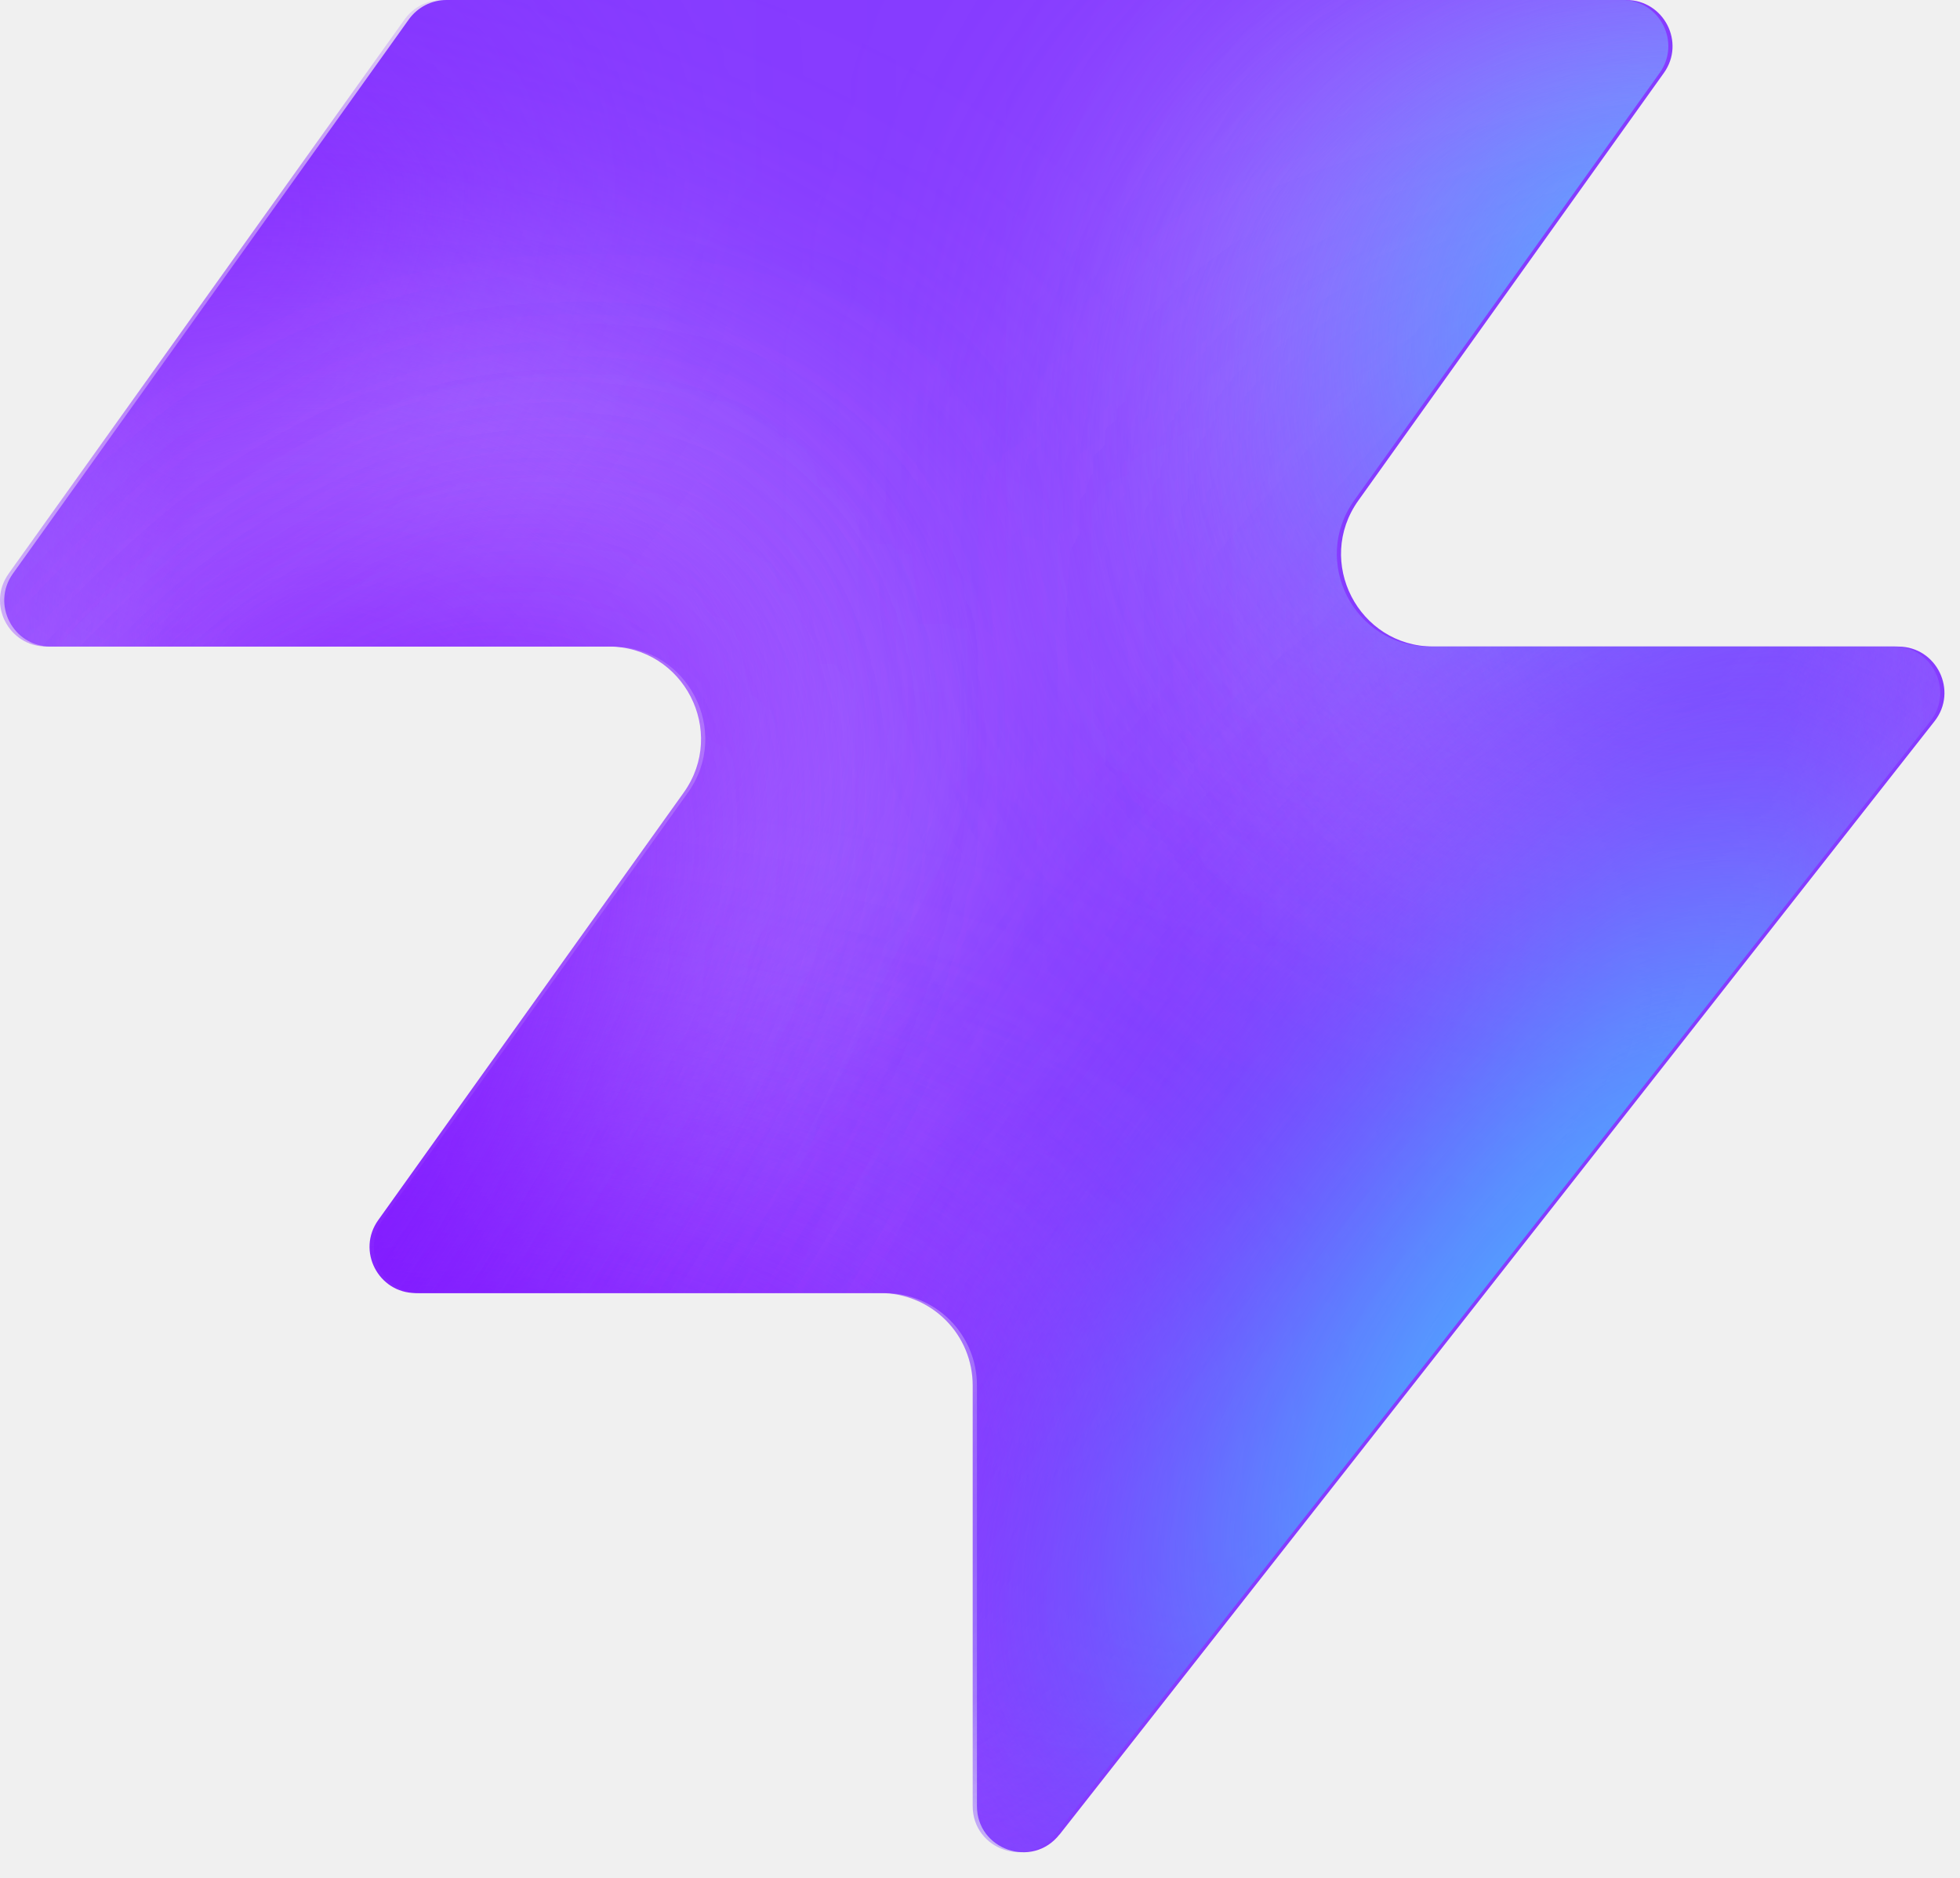
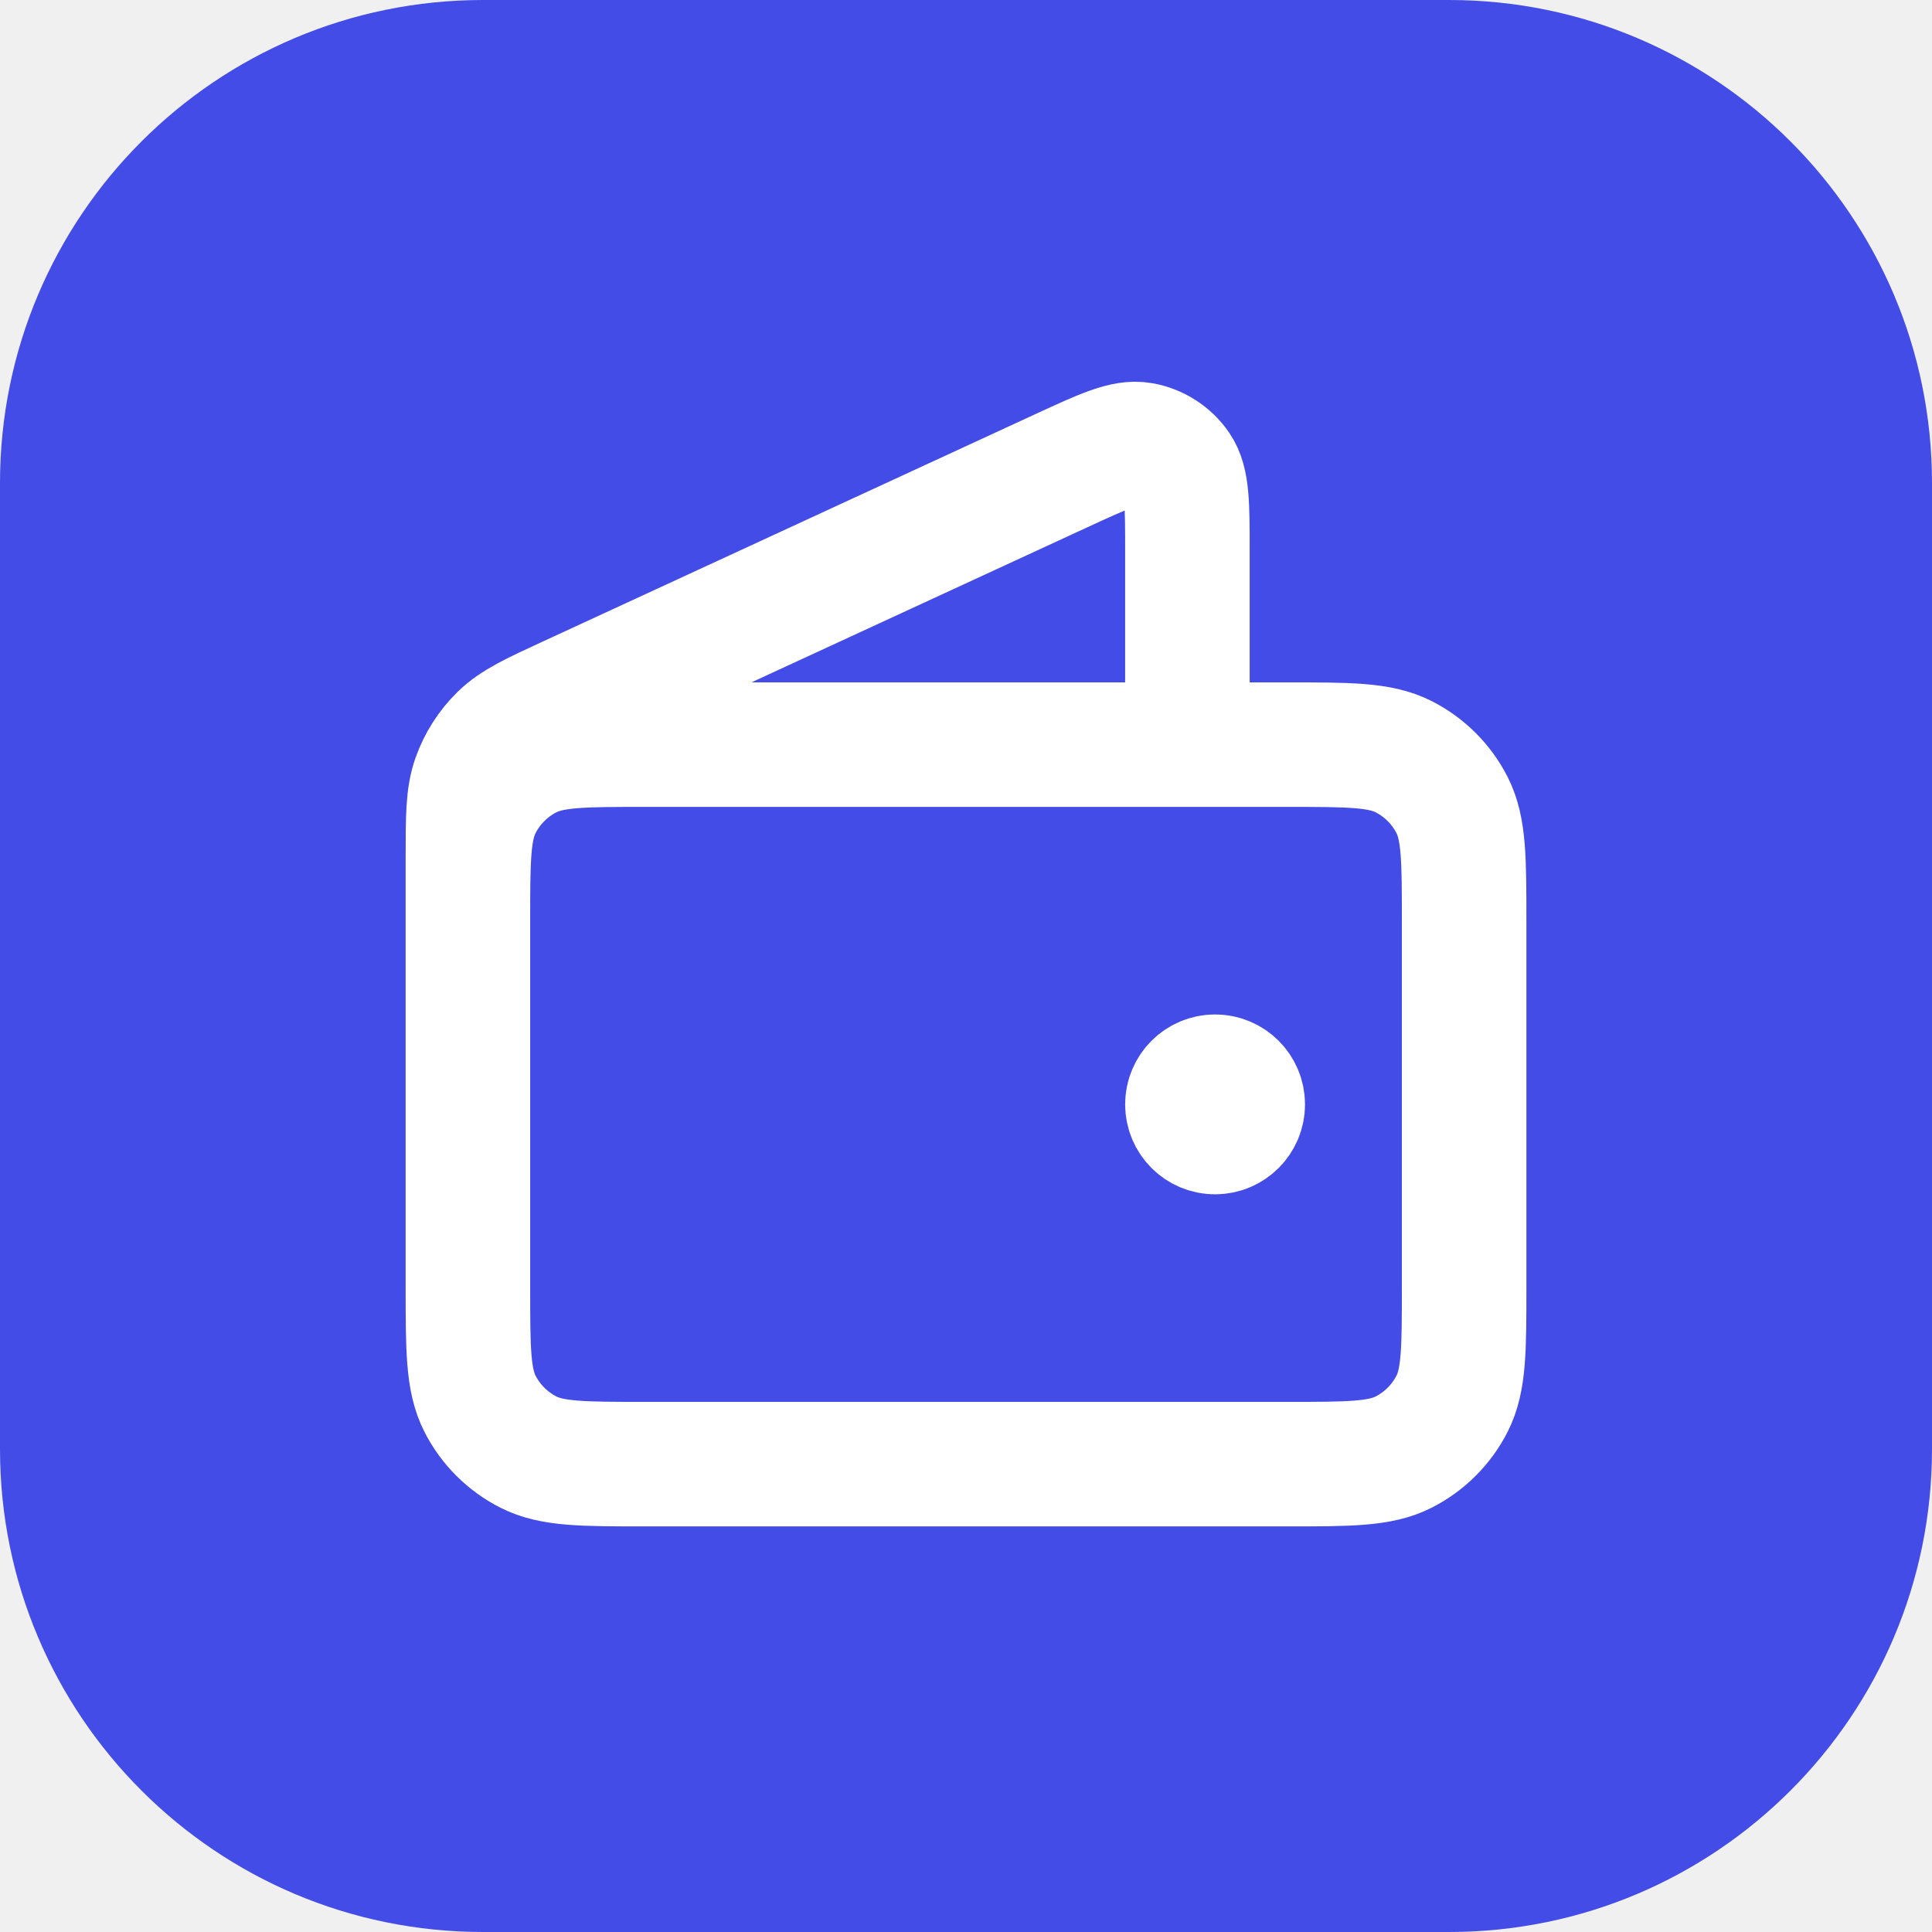
- <svg xmlns="http://www.w3.org/2000/svg" width="48" height="46" fill="none" viewBox="0 0 48 46">
-   <path fill="#863bff" d="M25.946 44.938c-.664.845-2.021.375-2.021-.698V33.937a2.26 2.26 0 0 0-2.262-2.262H10.287c-.92 0-1.456-1.04-.92-1.788l7.48-10.471c1.07-1.497 0-3.578-1.842-3.578H1.237c-.92 0-1.456-1.04-.92-1.788L10.013.474c.214-.297.556-.474.92-.474h28.894c.92 0 1.456 1.04.92 1.788l-7.48 10.471c-1.07 1.498 0 3.579 1.842 3.579h11.377c.943 0 1.473 1.088.89 1.83L25.947 44.94z" style="fill:#863bff;fill:color(display-p3 .525 .23 1);fill-opacity:1" />
-   <mask id="a" width="48" height="46" x="0" y="0" maskUnits="userSpaceOnUse" style="mask-type:alpha">
-     <path fill="#000" d="M25.842 44.938c-.664.844-2.021.375-2.021-.698V33.937a2.26 2.26 0 0 0-2.262-2.262H10.183c-.92 0-1.456-1.04-.92-1.788l7.48-10.471c1.07-1.498 0-3.579-1.842-3.579H1.133c-.92 0-1.456-1.04-.92-1.787L9.91.473c.214-.297.556-.474.92-.474h28.894c.92 0 1.456 1.04.92 1.788l-7.48 10.471c-1.07 1.498 0 3.578 1.842 3.578h11.377c.943 0 1.473 1.088.89 1.832L25.843 44.94z" style="fill:#000;fill-opacity:1" />
-   </mask>
-   <g mask="url(#a)">
-     <g filter="url(#b)">
-       <ellipse cx="5.508" cy="14.704" fill="#ede6ff" rx="5.508" ry="14.704" style="fill:#ede6ff;fill:color(display-p3 .927 .903 1);fill-opacity:1" transform="matrix(.00324 1 1 -.00324 -4.47 31.516)" />
-     </g>
-     <g filter="url(#c)">
-       <ellipse cx="10.399" cy="29.851" fill="#ede6ff" rx="10.399" ry="29.851" style="fill:#ede6ff;fill:color(display-p3 .927 .903 1);fill-opacity:1" transform="matrix(.00324 1 1 -.00324 -39.328 7.883)" />
-     </g>
-     <g filter="url(#d)">
-       <ellipse cx="5.508" cy="30.487" fill="#7e14ff" rx="5.508" ry="30.487" style="fill:#7e14ff;fill:color(display-p3 .492 .077 1);fill-opacity:1" transform="rotate(89.814 -25.913 -14.639)scale(1 -1)" />
-     </g>
-     <g filter="url(#e)">
-       <ellipse cx="5.508" cy="30.599" fill="#7e14ff" rx="5.508" ry="30.599" style="fill:#7e14ff;fill:color(display-p3 .492 .077 1);fill-opacity:1" transform="rotate(89.814 -32.644 -3.334)scale(1 -1)" />
-     </g>
-     <g filter="url(#f)">
-       <ellipse cx="5.508" cy="30.599" fill="#7e14ff" rx="5.508" ry="30.599" style="fill:#7e14ff;fill:color(display-p3 .492 .077 1);fill-opacity:1" transform="matrix(.00324 1 1 -.00324 -34.34 30.47)" />
-     </g>
-     <g filter="url(#g)">
-       <ellipse cx="14.072" cy="22.078" fill="#ede6ff" rx="14.072" ry="22.078" style="fill:#ede6ff;fill:color(display-p3 .927 .903 1);fill-opacity:1" transform="rotate(93.35 24.506 48.493)scale(-1 1)" />
-     </g>
-     <g filter="url(#h)">
-       <ellipse cx="3.47" cy="21.501" fill="#7e14ff" rx="3.47" ry="21.501" style="fill:#7e14ff;fill:color(display-p3 .492 .077 1);fill-opacity:1" transform="rotate(89.009 28.708 47.59)scale(-1 1)" />
-     </g>
-     <g filter="url(#i)">
-       <ellipse cx="3.47" cy="21.501" fill="#7e14ff" rx="3.47" ry="21.501" style="fill:#7e14ff;fill:color(display-p3 .492 .077 1);fill-opacity:1" transform="rotate(89.009 28.708 47.59)scale(-1 1)" />
-     </g>
-     <g filter="url(#j)">
-       <ellipse cx=".387" cy="8.972" fill="#7e14ff" rx="4.407" ry="29.108" style="fill:#7e14ff;fill:color(display-p3 .492 .077 1);fill-opacity:1" transform="rotate(39.51 .387 8.972)" />
-     </g>
-     <g filter="url(#k)">
-       <ellipse cx="47.523" cy="-6.092" fill="#7e14ff" rx="4.407" ry="29.108" style="fill:#7e14ff;fill:color(display-p3 .492 .077 1);fill-opacity:1" transform="rotate(37.892 47.523 -6.092)" />
-     </g>
-     <g filter="url(#l)">
-       <ellipse cx="41.412" cy="6.333" fill="#47bfff" rx="5.971" ry="9.665" style="fill:#47bfff;fill:color(display-p3 .28 .748 1);fill-opacity:1" transform="rotate(37.892 41.412 6.333)" />
-     </g>
-     <g filter="url(#m)">
-       <ellipse cx="-1.879" cy="38.332" fill="#7e14ff" rx="4.407" ry="29.108" style="fill:#7e14ff;fill:color(display-p3 .492 .077 1);fill-opacity:1" transform="rotate(37.892 -1.88 38.332)" />
-     </g>
-     <g filter="url(#n)">
-       <ellipse cx="-1.879" cy="38.332" fill="#7e14ff" rx="4.407" ry="29.108" style="fill:#7e14ff;fill:color(display-p3 .492 .077 1);fill-opacity:1" transform="rotate(37.892 -1.88 38.332)" />
-     </g>
-     <g filter="url(#o)">
-       <ellipse cx="35.651" cy="29.907" fill="#7e14ff" rx="4.407" ry="29.108" style="fill:#7e14ff;fill:color(display-p3 .492 .077 1);fill-opacity:1" transform="rotate(37.892 35.651 29.907)" />
-     </g>
-     <g filter="url(#p)">
-       <ellipse cx="38.418" cy="32.4" fill="#47bfff" rx="5.971" ry="15.297" style="fill:#47bfff;fill:color(display-p3 .28 .748 1);fill-opacity:1" transform="rotate(37.892 38.418 32.4)" />
-     </g>
-   </g>
-   <defs>
-     <filter id="b" width="60.045" height="41.654" x="-19.77" y="16.149" color-interpolation-filters="sRGB" filterUnits="userSpaceOnUse">
-       <feFlood flood-opacity="0" result="BackgroundImageFix" />
-       <feBlend in="SourceGraphic" in2="BackgroundImageFix" result="shape" />
-       <feGaussianBlur result="effect1_foregroundBlur_2002_17158" stdDeviation="7.659" />
-     </filter>
-     <filter id="c" width="90.34" height="51.437" x="-54.613" y="-7.533" color-interpolation-filters="sRGB" filterUnits="userSpaceOnUse">
-       <feFlood flood-opacity="0" result="BackgroundImageFix" />
-       <feBlend in="SourceGraphic" in2="BackgroundImageFix" result="shape" />
-       <feGaussianBlur result="effect1_foregroundBlur_2002_17158" stdDeviation="7.659" />
-     </filter>
-     <filter id="d" width="79.355" height="29.4" x="-49.64" y="2.03" color-interpolation-filters="sRGB" filterUnits="userSpaceOnUse">
-       <feFlood flood-opacity="0" result="BackgroundImageFix" />
-       <feBlend in="SourceGraphic" in2="BackgroundImageFix" result="shape" />
-       <feGaussianBlur result="effect1_foregroundBlur_2002_17158" stdDeviation="4.596" />
-     </filter>
-     <filter id="e" width="79.579" height="29.4" x="-45.045" y="20.029" color-interpolation-filters="sRGB" filterUnits="userSpaceOnUse">
-       <feFlood flood-opacity="0" result="BackgroundImageFix" />
-       <feBlend in="SourceGraphic" in2="BackgroundImageFix" result="shape" />
-       <feGaussianBlur result="effect1_foregroundBlur_2002_17158" stdDeviation="4.596" />
-     </filter>
-     <filter id="f" width="79.579" height="29.4" x="-43.513" y="21.178" color-interpolation-filters="sRGB" filterUnits="userSpaceOnUse">
-       <feFlood flood-opacity="0" result="BackgroundImageFix" />
-       <feBlend in="SourceGraphic" in2="BackgroundImageFix" result="shape" />
-       <feGaussianBlur result="effect1_foregroundBlur_2002_17158" stdDeviation="4.596" />
-     </filter>
-     <filter id="g" width="74.749" height="58.852" x="15.756" y="-17.901" color-interpolation-filters="sRGB" filterUnits="userSpaceOnUse">
-       <feFlood flood-opacity="0" result="BackgroundImageFix" />
-       <feBlend in="SourceGraphic" in2="BackgroundImageFix" result="shape" />
-       <feGaussianBlur result="effect1_foregroundBlur_2002_17158" stdDeviation="7.659" />
-     </filter>
-     <filter id="h" width="61.377" height="25.362" x="23.548" y="2.284" color-interpolation-filters="sRGB" filterUnits="userSpaceOnUse">
-       <feFlood flood-opacity="0" result="BackgroundImageFix" />
-       <feBlend in="SourceGraphic" in2="BackgroundImageFix" result="shape" />
-       <feGaussianBlur result="effect1_foregroundBlur_2002_17158" stdDeviation="4.596" />
-     </filter>
-     <filter id="i" width="61.377" height="25.362" x="23.548" y="2.284" color-interpolation-filters="sRGB" filterUnits="userSpaceOnUse">
-       <feFlood flood-opacity="0" result="BackgroundImageFix" />
-       <feBlend in="SourceGraphic" in2="BackgroundImageFix" result="shape" />
-       <feGaussianBlur result="effect1_foregroundBlur_2002_17158" stdDeviation="4.596" />
-     </filter>
-     <filter id="j" width="56.045" height="63.649" x="-27.636" y="-22.853" color-interpolation-filters="sRGB" filterUnits="userSpaceOnUse">
-       <feFlood flood-opacity="0" result="BackgroundImageFix" />
-       <feBlend in="SourceGraphic" in2="BackgroundImageFix" result="shape" />
-       <feGaussianBlur result="effect1_foregroundBlur_2002_17158" stdDeviation="4.596" />
-     </filter>
-     <filter id="k" width="54.814" height="64.646" x="20.116" y="-38.415" color-interpolation-filters="sRGB" filterUnits="userSpaceOnUse">
-       <feFlood flood-opacity="0" result="BackgroundImageFix" />
-       <feBlend in="SourceGraphic" in2="BackgroundImageFix" result="shape" />
-       <feGaussianBlur result="effect1_foregroundBlur_2002_17158" stdDeviation="4.596" />
-     </filter>
-     <filter id="l" width="33.541" height="35.313" x="24.641" y="-11.323" color-interpolation-filters="sRGB" filterUnits="userSpaceOnUse">
-       <feFlood flood-opacity="0" result="BackgroundImageFix" />
-       <feBlend in="SourceGraphic" in2="BackgroundImageFix" result="shape" />
-       <feGaussianBlur result="effect1_foregroundBlur_2002_17158" stdDeviation="4.596" />
-     </filter>
-     <filter id="m" width="54.814" height="64.646" x="-29.286" y="6.009" color-interpolation-filters="sRGB" filterUnits="userSpaceOnUse">
-       <feFlood flood-opacity="0" result="BackgroundImageFix" />
-       <feBlend in="SourceGraphic" in2="BackgroundImageFix" result="shape" />
-       <feGaussianBlur result="effect1_foregroundBlur_2002_17158" stdDeviation="4.596" />
-     </filter>
-     <filter id="n" width="54.814" height="64.646" x="-29.286" y="6.009" color-interpolation-filters="sRGB" filterUnits="userSpaceOnUse">
-       <feFlood flood-opacity="0" result="BackgroundImageFix" />
-       <feBlend in="SourceGraphic" in2="BackgroundImageFix" result="shape" />
-       <feGaussianBlur result="effect1_foregroundBlur_2002_17158" stdDeviation="4.596" />
-     </filter>
-     <filter id="o" width="54.814" height="64.646" x="8.244" y="-2.416" color-interpolation-filters="sRGB" filterUnits="userSpaceOnUse">
-       <feFlood flood-opacity="0" result="BackgroundImageFix" />
-       <feBlend in="SourceGraphic" in2="BackgroundImageFix" result="shape" />
-       <feGaussianBlur result="effect1_foregroundBlur_2002_17158" stdDeviation="4.596" />
-     </filter>
-     <filter id="p" width="39.409" height="43.623" x="18.713" y="10.588" color-interpolation-filters="sRGB" filterUnits="userSpaceOnUse">
-       <feFlood flood-opacity="0" result="BackgroundImageFix" />
-       <feBlend in="SourceGraphic" in2="BackgroundImageFix" result="shape" />
-       <feGaussianBlur result="effect1_foregroundBlur_2002_17158" stdDeviation="4.596" />
-     </filter>
-   </defs>
+ <svg xmlns="http://www.w3.org/2000/svg" width="32" height="32" viewBox="0 0 32 32">
+   <rect width="32" height="32" rx="8" fill="#444ce7" />
+   <path transform="translate(5 5) scale(0.9167)" fill="none" stroke="#fff" stroke-width="2.25" stroke-linecap="round" stroke-linejoin="round" d="M16 8V4.5c0-.831 0-1.247-.175-1.503a1 1 0 0 0-.657-.42c-.306-.052-.683.122-1.438.47L4.858 7.143c-.673.31-1.01.466-1.257.707a2 2 0 0 0-.486.76C3 8.936 3 9.307 3 10.048V15m13.5-.5h.01M3 11.2v6.6c0 1.12 0 1.68.218 2.108a2 2 0 0 0 .874.874C4.52 21 5.08 21 6.2 21h11.6c1.12 0 1.68 0 2.108-.218a2 2 0 0 0 .874-.874C21 19.48 21 18.92 21 17.8v-6.6c0-1.12 0-1.68-.218-2.108a2 2 0 0 0-.874-.874C19.48 8 18.92 8 17.8 8H6.2c-1.12 0-1.68 0-2.108.218a2 2 0 0 0-.874.874C3 9.52 3 10.08 3 11.2Zm14 3.3a.5.5 0 1 1-1 0 .5.5 0 0 1 1 0Z" />
</svg>
